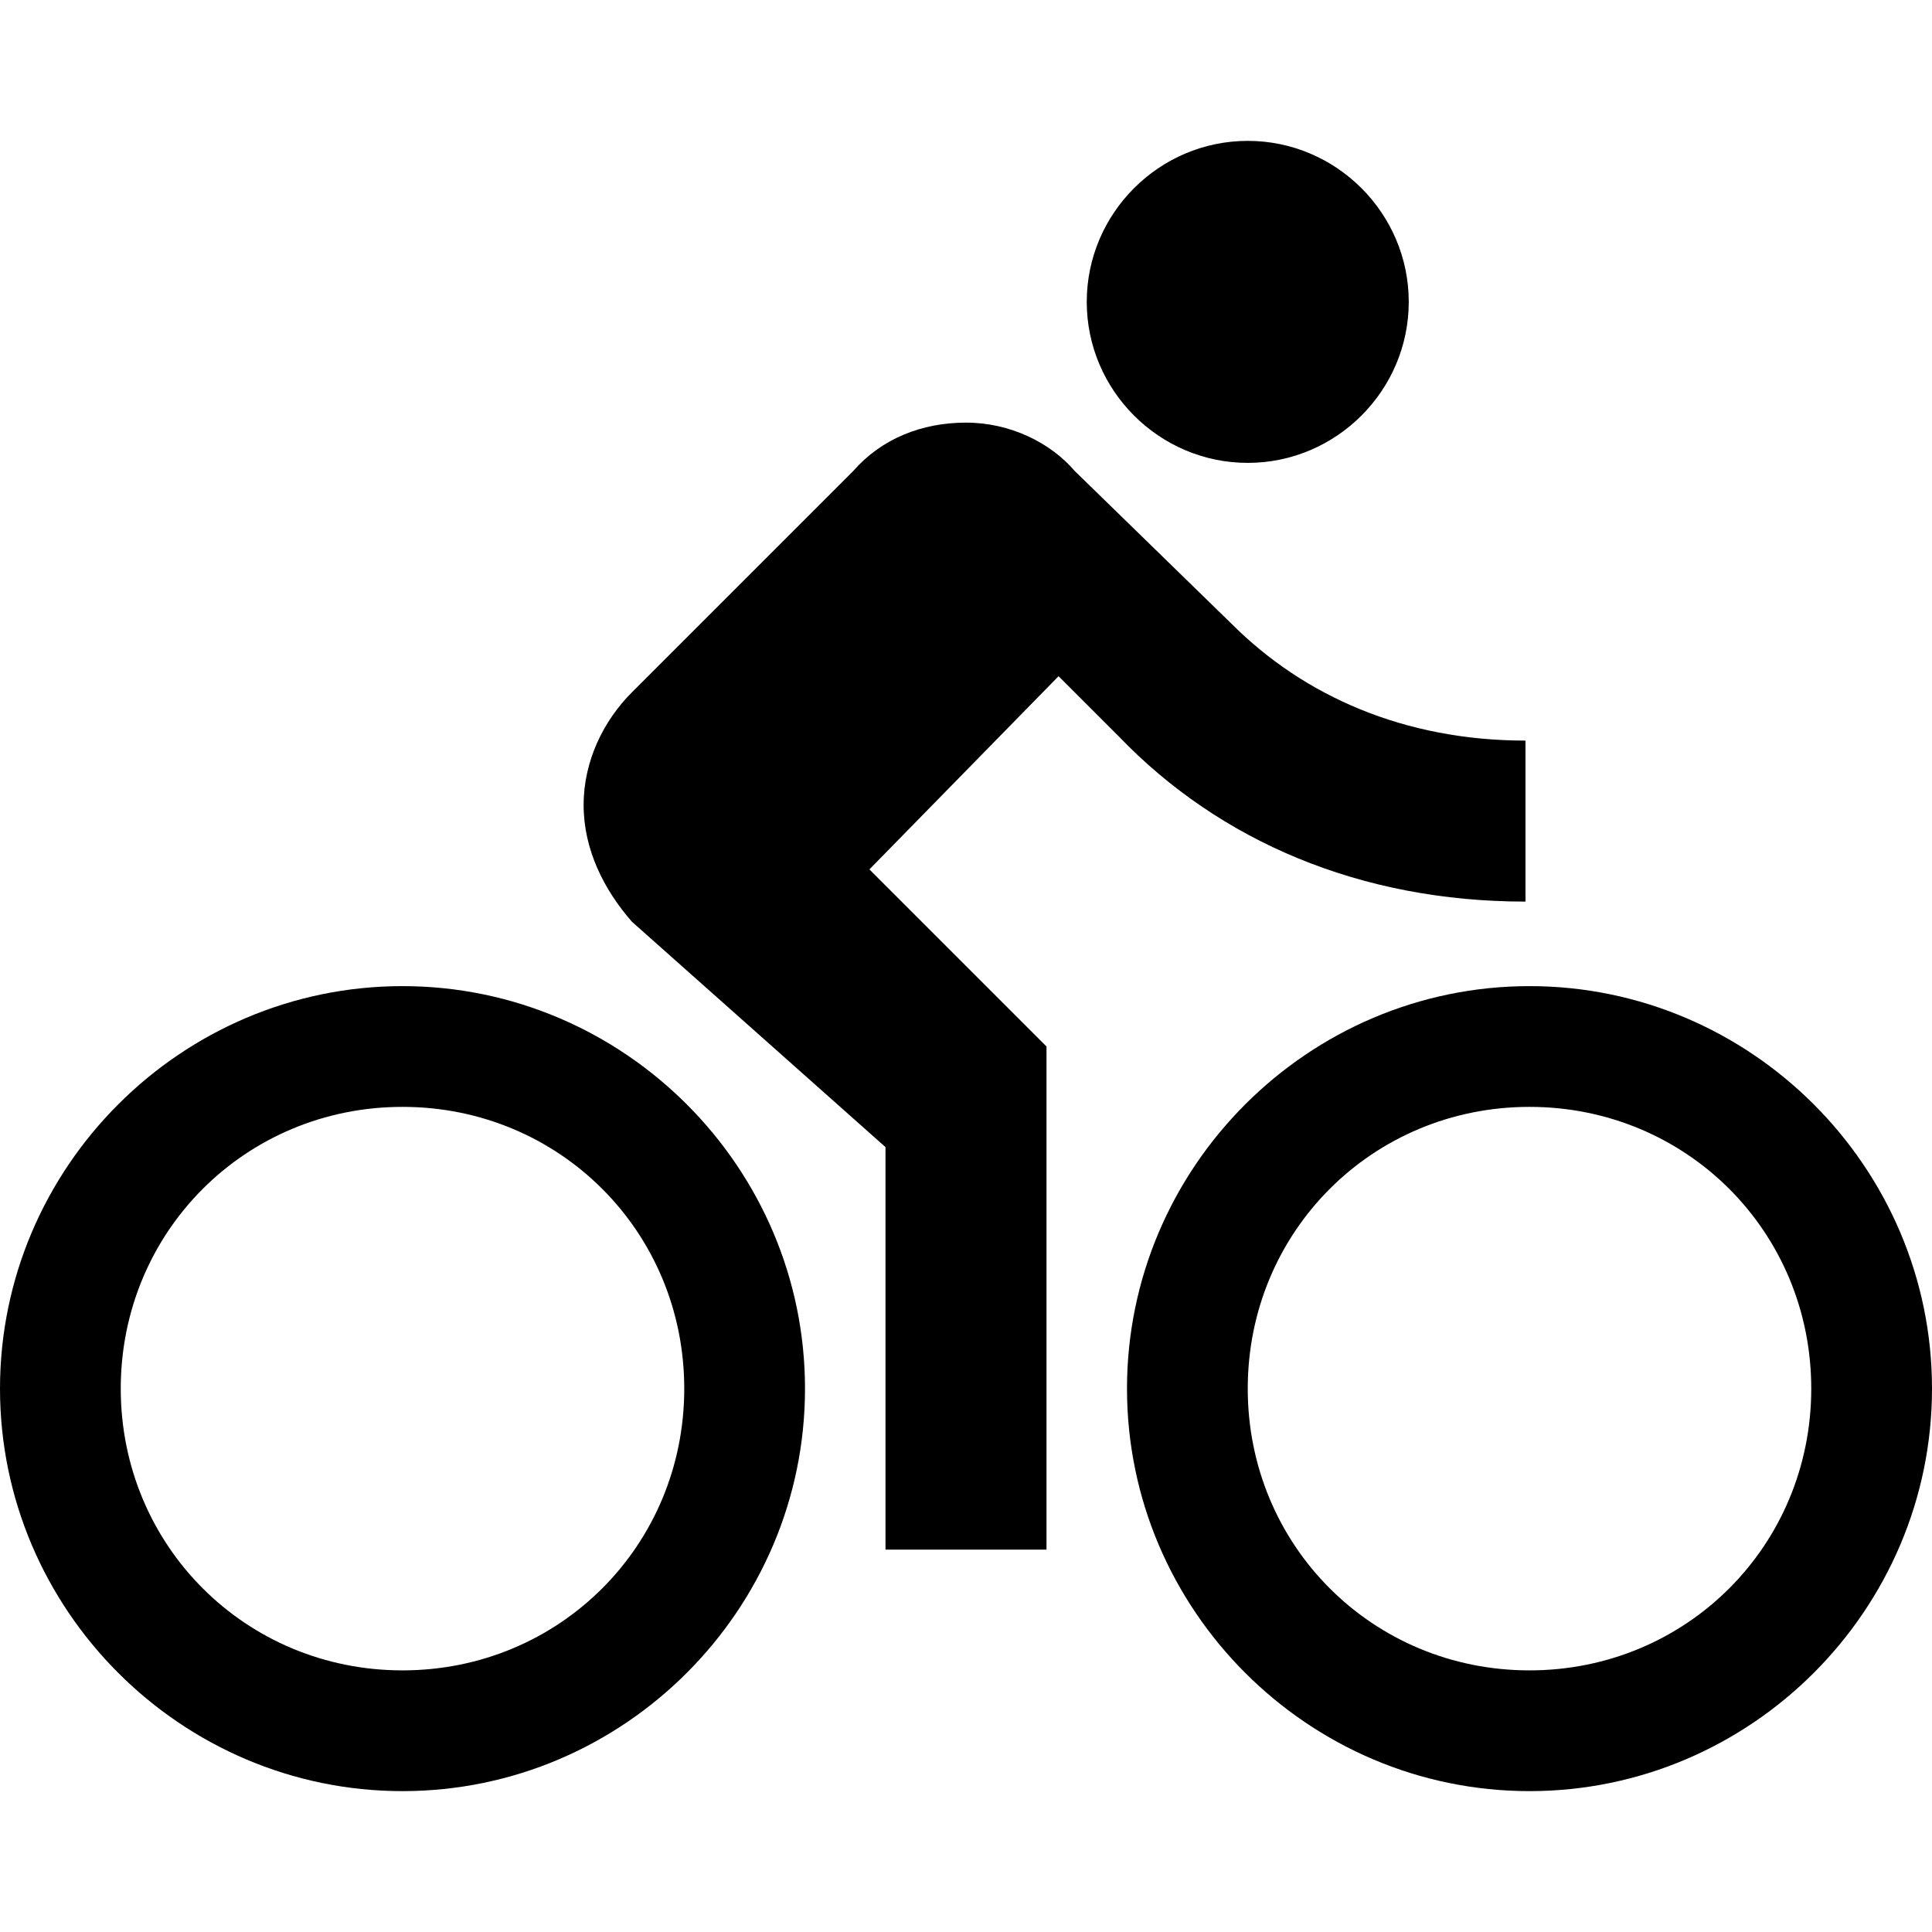
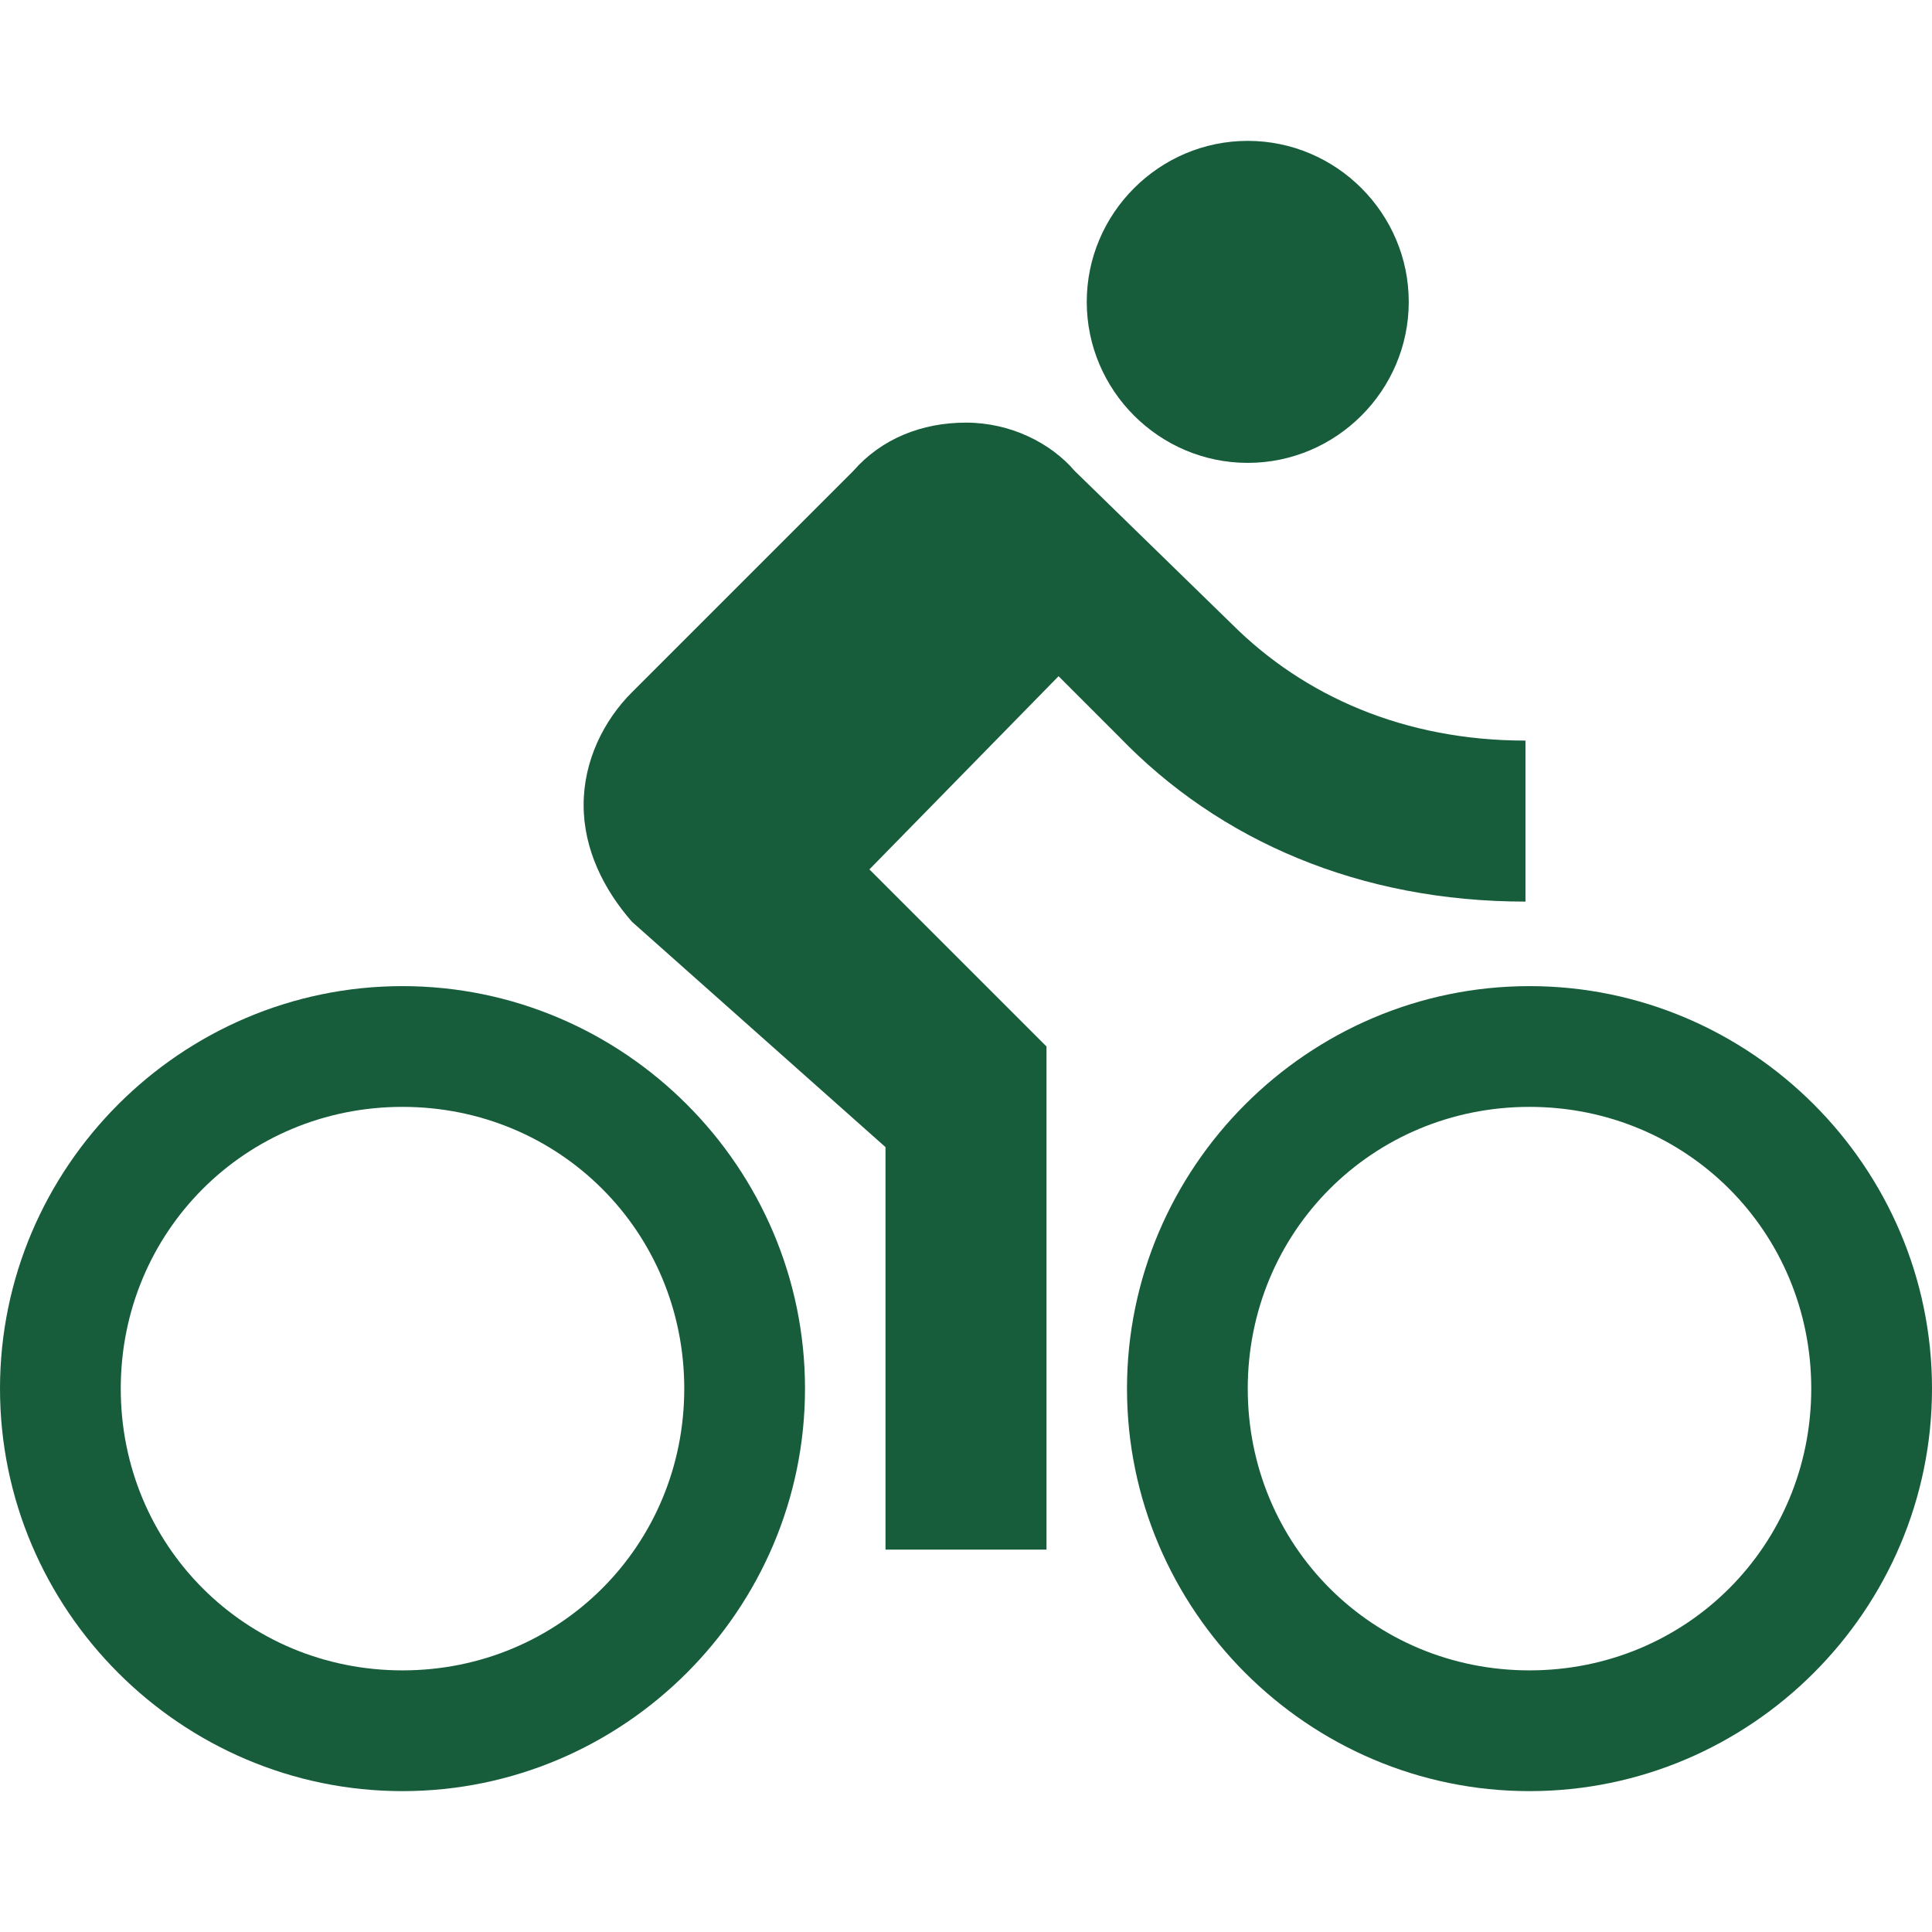
- <svg xmlns="http://www.w3.org/2000/svg" version="1.1" id="Capa_1" x="0px" y="0px" viewBox="0 0 512 512" style="enable-background:new 0 0 512 512;" xml:space="preserve">
-   <g>
-     <g>
-       <g>
-         <path d="M330.667,122.667c23.467,0,42.667-19.2,42.667-42.667s-19.2-42.667-42.667-42.667S288,56.533,288,80     S307.2,122.667,330.667,122.667z" />
-         <path d="M106.667,261.333C48,261.333,0,309.333,0,368s48,106.667,106.667,106.667c58.667,0,106.667-48,106.667-106.667     S165.333,261.333,106.667,261.333z M106.667,442.667C65.067,442.667,32,409.6,32,368s33.067-74.667,74.667-74.667     c41.6,0,74.667,33.067,74.667,74.667S148.267,442.667,106.667,442.667z" />
-         <path d="M404.267,238.933v-42.667c-32,0-58.667-11.733-77.867-30.933L284.8,124.8c-6.4-7.467-17.067-12.8-28.8-12.8     s-22.4,4.267-29.867,12.8l-58.667,58.667c-7.467,7.467-12.8,18.133-12.8,29.867s5.333,22.4,12.8,30.933l67.2,59.733v106.667     h42.667V277.333L230.4,230.4l50.133-51.2l16,16C323.2,222.933,360.533,238.933,404.267,238.933z" />
-         <path d="M405.333,261.333c-58.667,0-106.667,48-106.667,106.667s48,106.667,106.667,106.667C464,474.667,512,426.667,512,368     S464,261.333,405.333,261.333z M405.333,442.667c-41.6,0-74.667-33.067-74.667-74.667s33.067-74.667,74.667-74.667     C446.933,293.333,480,326.4,480,368S446.933,442.667,405.333,442.667z" />
+ <svg xmlns="http://www.w3.org/2000/svg" xml:space="preserve" style="enable-background:new 0 0 512 512;" viewBox="0 0 512 512" y="0px" x="0px" id="Capa_1" version="1.1">
+   <defs id="defs49" />
+   <g style="fill:#175d3c;fill-opacity:1" id="g14">
+     <g style="fill:#175d3c;fill-opacity:1" id="g12">
+       <g style="fill:#175d3c;fill-opacity:1" id="g10">
+         <path style="fill:#175d3c;fill-opacity:1" id="path2" d="M330.667,122.667c23.467,0,42.667-19.2,42.667-42.667s-19.2-42.667-42.667-42.667S288,56.533,288,80     S307.2,122.667,330.667,122.667z" />
+         <path style="fill:#175d3c;fill-opacity:1" id="path4" d="M106.667,261.333C48,261.333,0,309.333,0,368s48,106.667,106.667,106.667c58.667,0,106.667-48,106.667-106.667     S165.333,261.333,106.667,261.333z M106.667,442.667C65.067,442.667,32,409.6,32,368s33.067-74.667,74.667-74.667     c41.6,0,74.667,33.067,74.667,74.667S148.267,442.667,106.667,442.667z" />
+         <path style="fill:#175d3c;fill-opacity:1" id="path6" d="M404.267,238.933v-42.667c-32,0-58.667-11.733-77.867-30.933L284.8,124.8c-6.4-7.467-17.067-12.8-28.8-12.8     s-22.4,4.267-29.867,12.8l-58.667,58.667c-7.467,7.467-12.8,18.133-12.8,29.867s5.333,22.4,12.8,30.933l67.2,59.733v106.667     h42.667V277.333L230.4,230.4l50.133-51.2l16,16C323.2,222.933,360.533,238.933,404.267,238.933z" />
+         <path style="fill:#175d3c;fill-opacity:1" id="path8" d="M405.333,261.333c-58.667,0-106.667,48-106.667,106.667s48,106.667,106.667,106.667C464,474.667,512,426.667,512,368     S464,261.333,405.333,261.333z M405.333,442.667c-41.6,0-74.667-33.067-74.667-74.667s33.067-74.667,74.667-74.667     C446.933,293.333,480,326.4,480,368S446.933,442.667,405.333,442.667z" />
      </g>
    </g>
  </g>
-   <g>
+   <g style="fill:#175d3c;fill-opacity:1" id="g16">
</g>
-   <g>
+   <g style="fill:#175d3c;fill-opacity:1" id="g18">
</g>
-   <g>
+   <g style="fill:#175d3c;fill-opacity:1" id="g20">
</g>
-   <g>
+   <g style="fill:#175d3c;fill-opacity:1" id="g22">
</g>
-   <g>
+   <g style="fill:#175d3c;fill-opacity:1" id="g24">
</g>
-   <g>
+   <g style="fill:#175d3c;fill-opacity:1" id="g26">
</g>
-   <g>
+   <g style="fill:#175d3c;fill-opacity:1" id="g28">
</g>
-   <g>
+   <g style="fill:#175d3c;fill-opacity:1" id="g30">
</g>
-   <g>
+   <g style="fill:#175d3c;fill-opacity:1" id="g32">
</g>
-   <g>
+   <g style="fill:#175d3c;fill-opacity:1" id="g34">
</g>
-   <g>
+   <g style="fill:#175d3c;fill-opacity:1" id="g36">
</g>
-   <g>
+   <g style="fill:#175d3c;fill-opacity:1" id="g38">
</g>
-   <g>
+   <g style="fill:#175d3c;fill-opacity:1" id="g40">
</g>
-   <g>
+   <g style="fill:#175d3c;fill-opacity:1" id="g42">
</g>
-   <g>
+   <g style="fill:#175d3c;fill-opacity:1" id="g44">
</g>
</svg>
